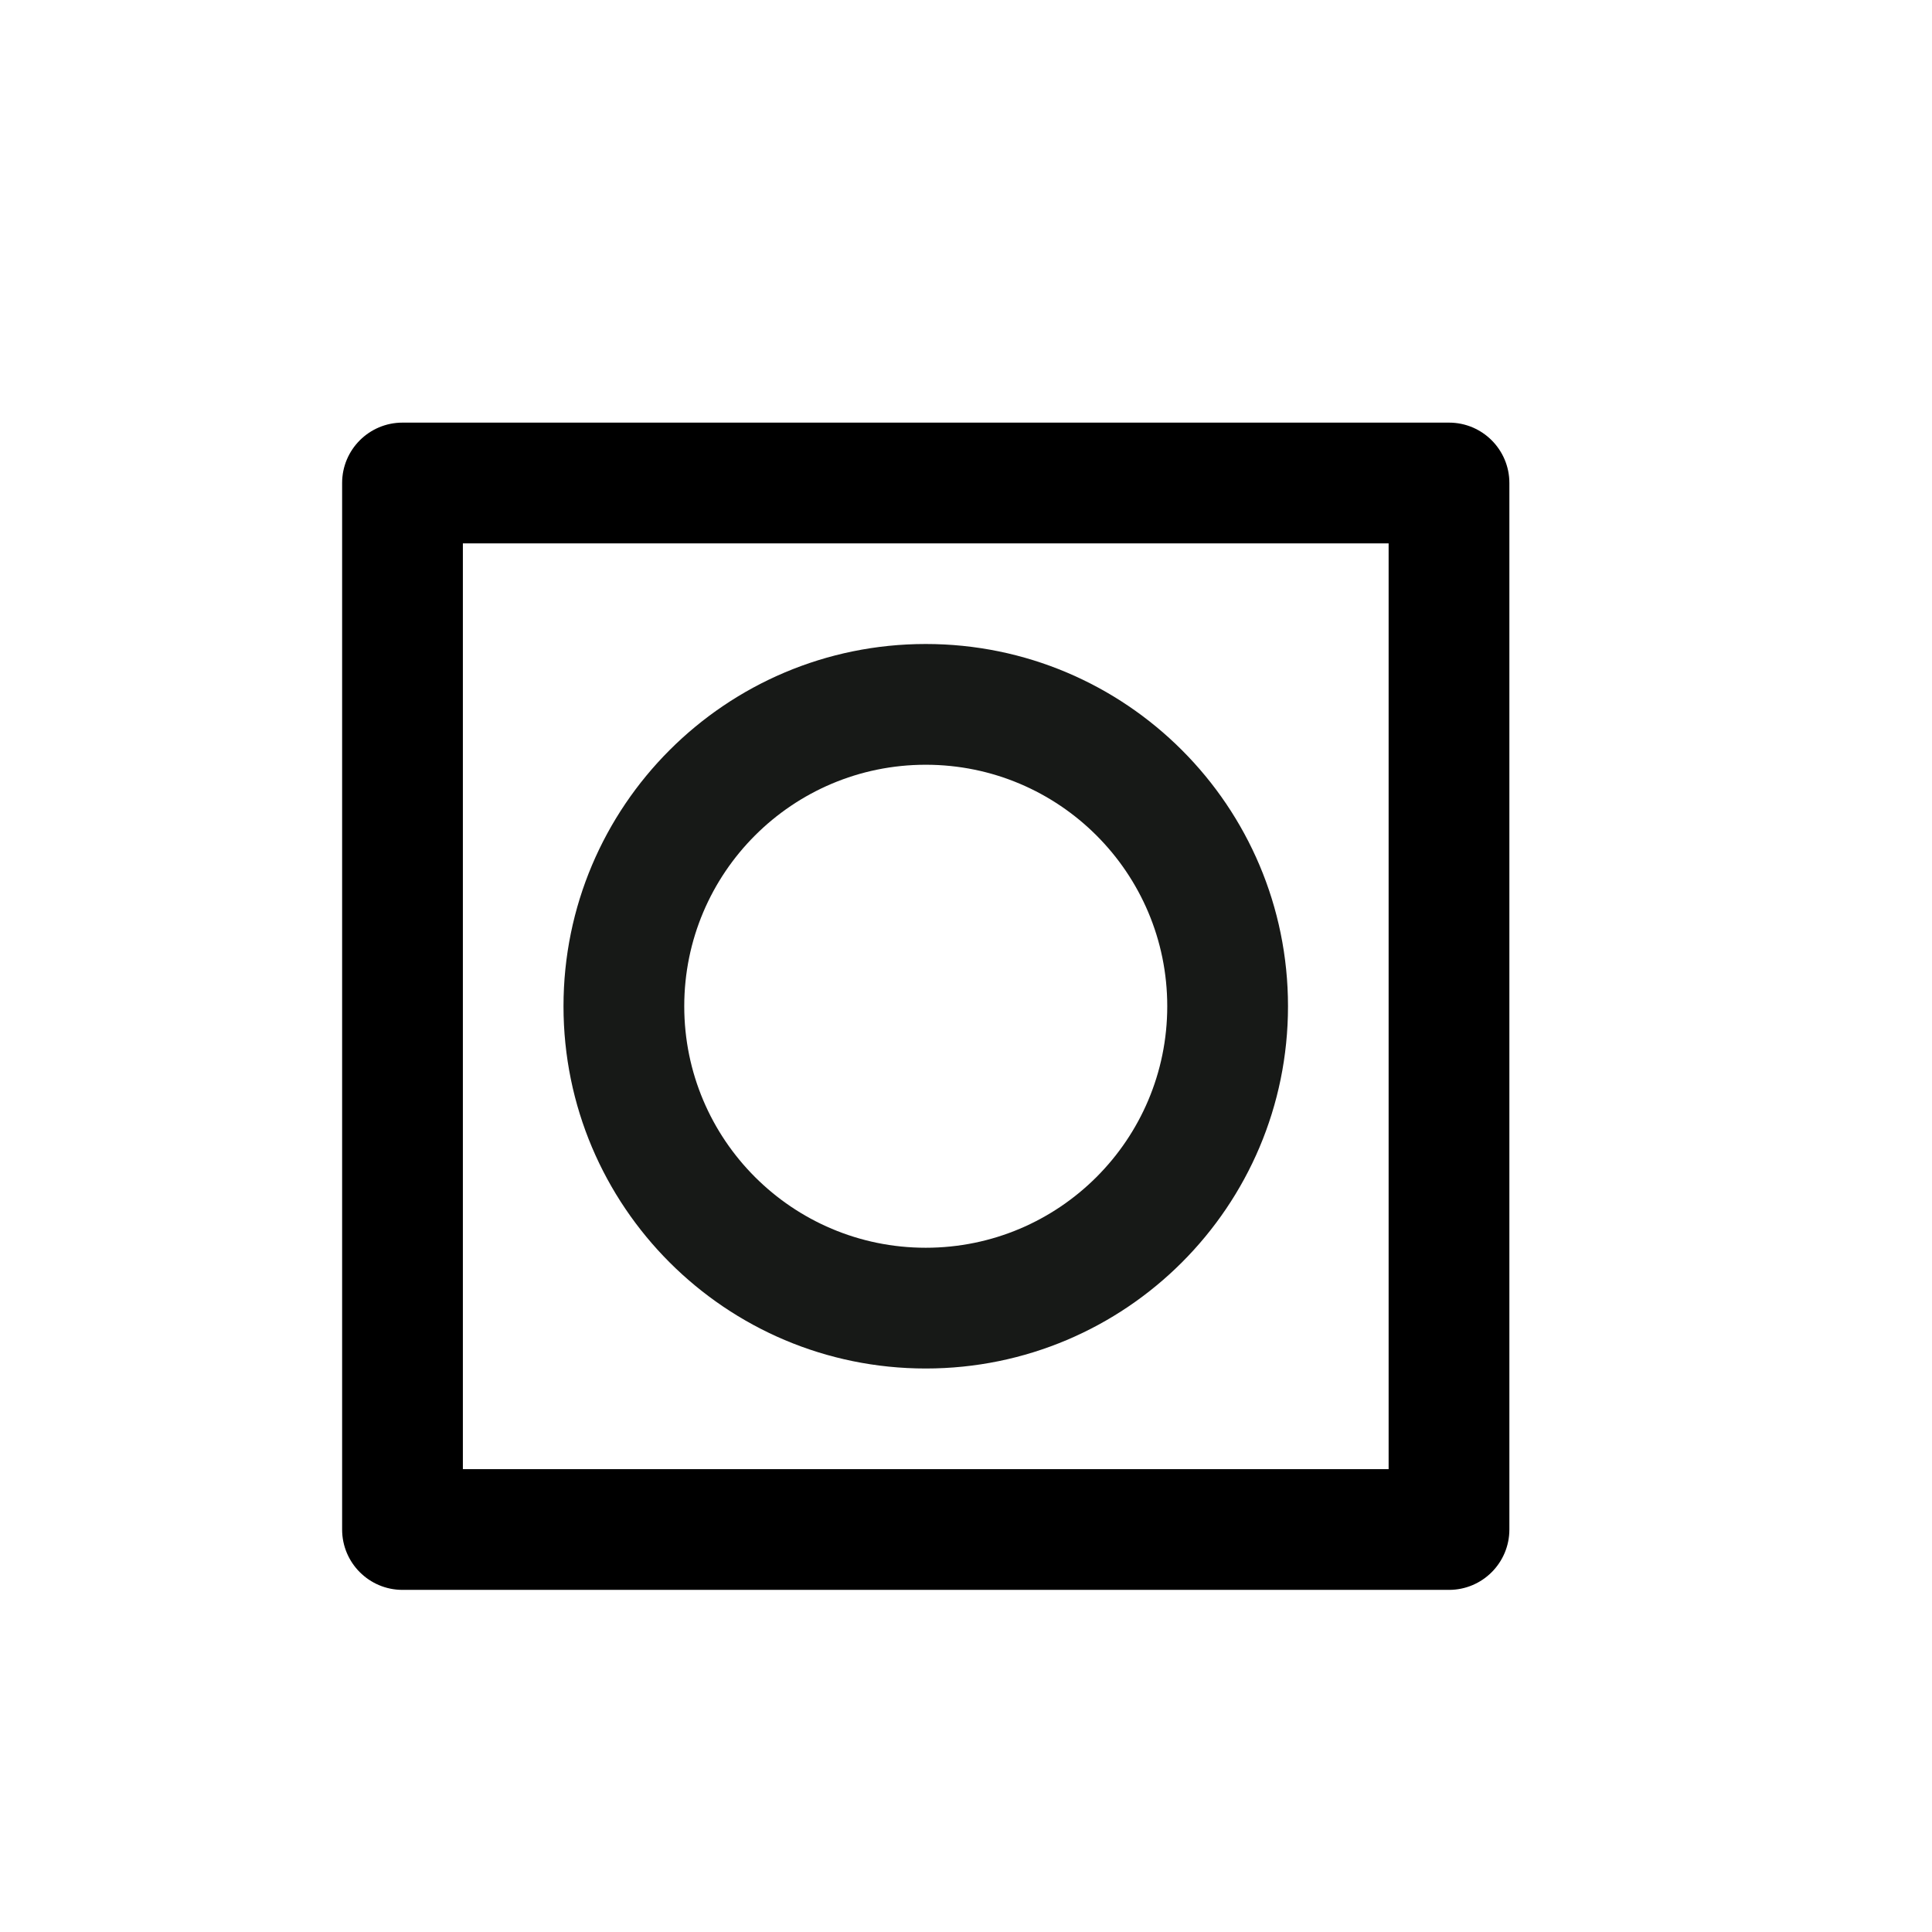
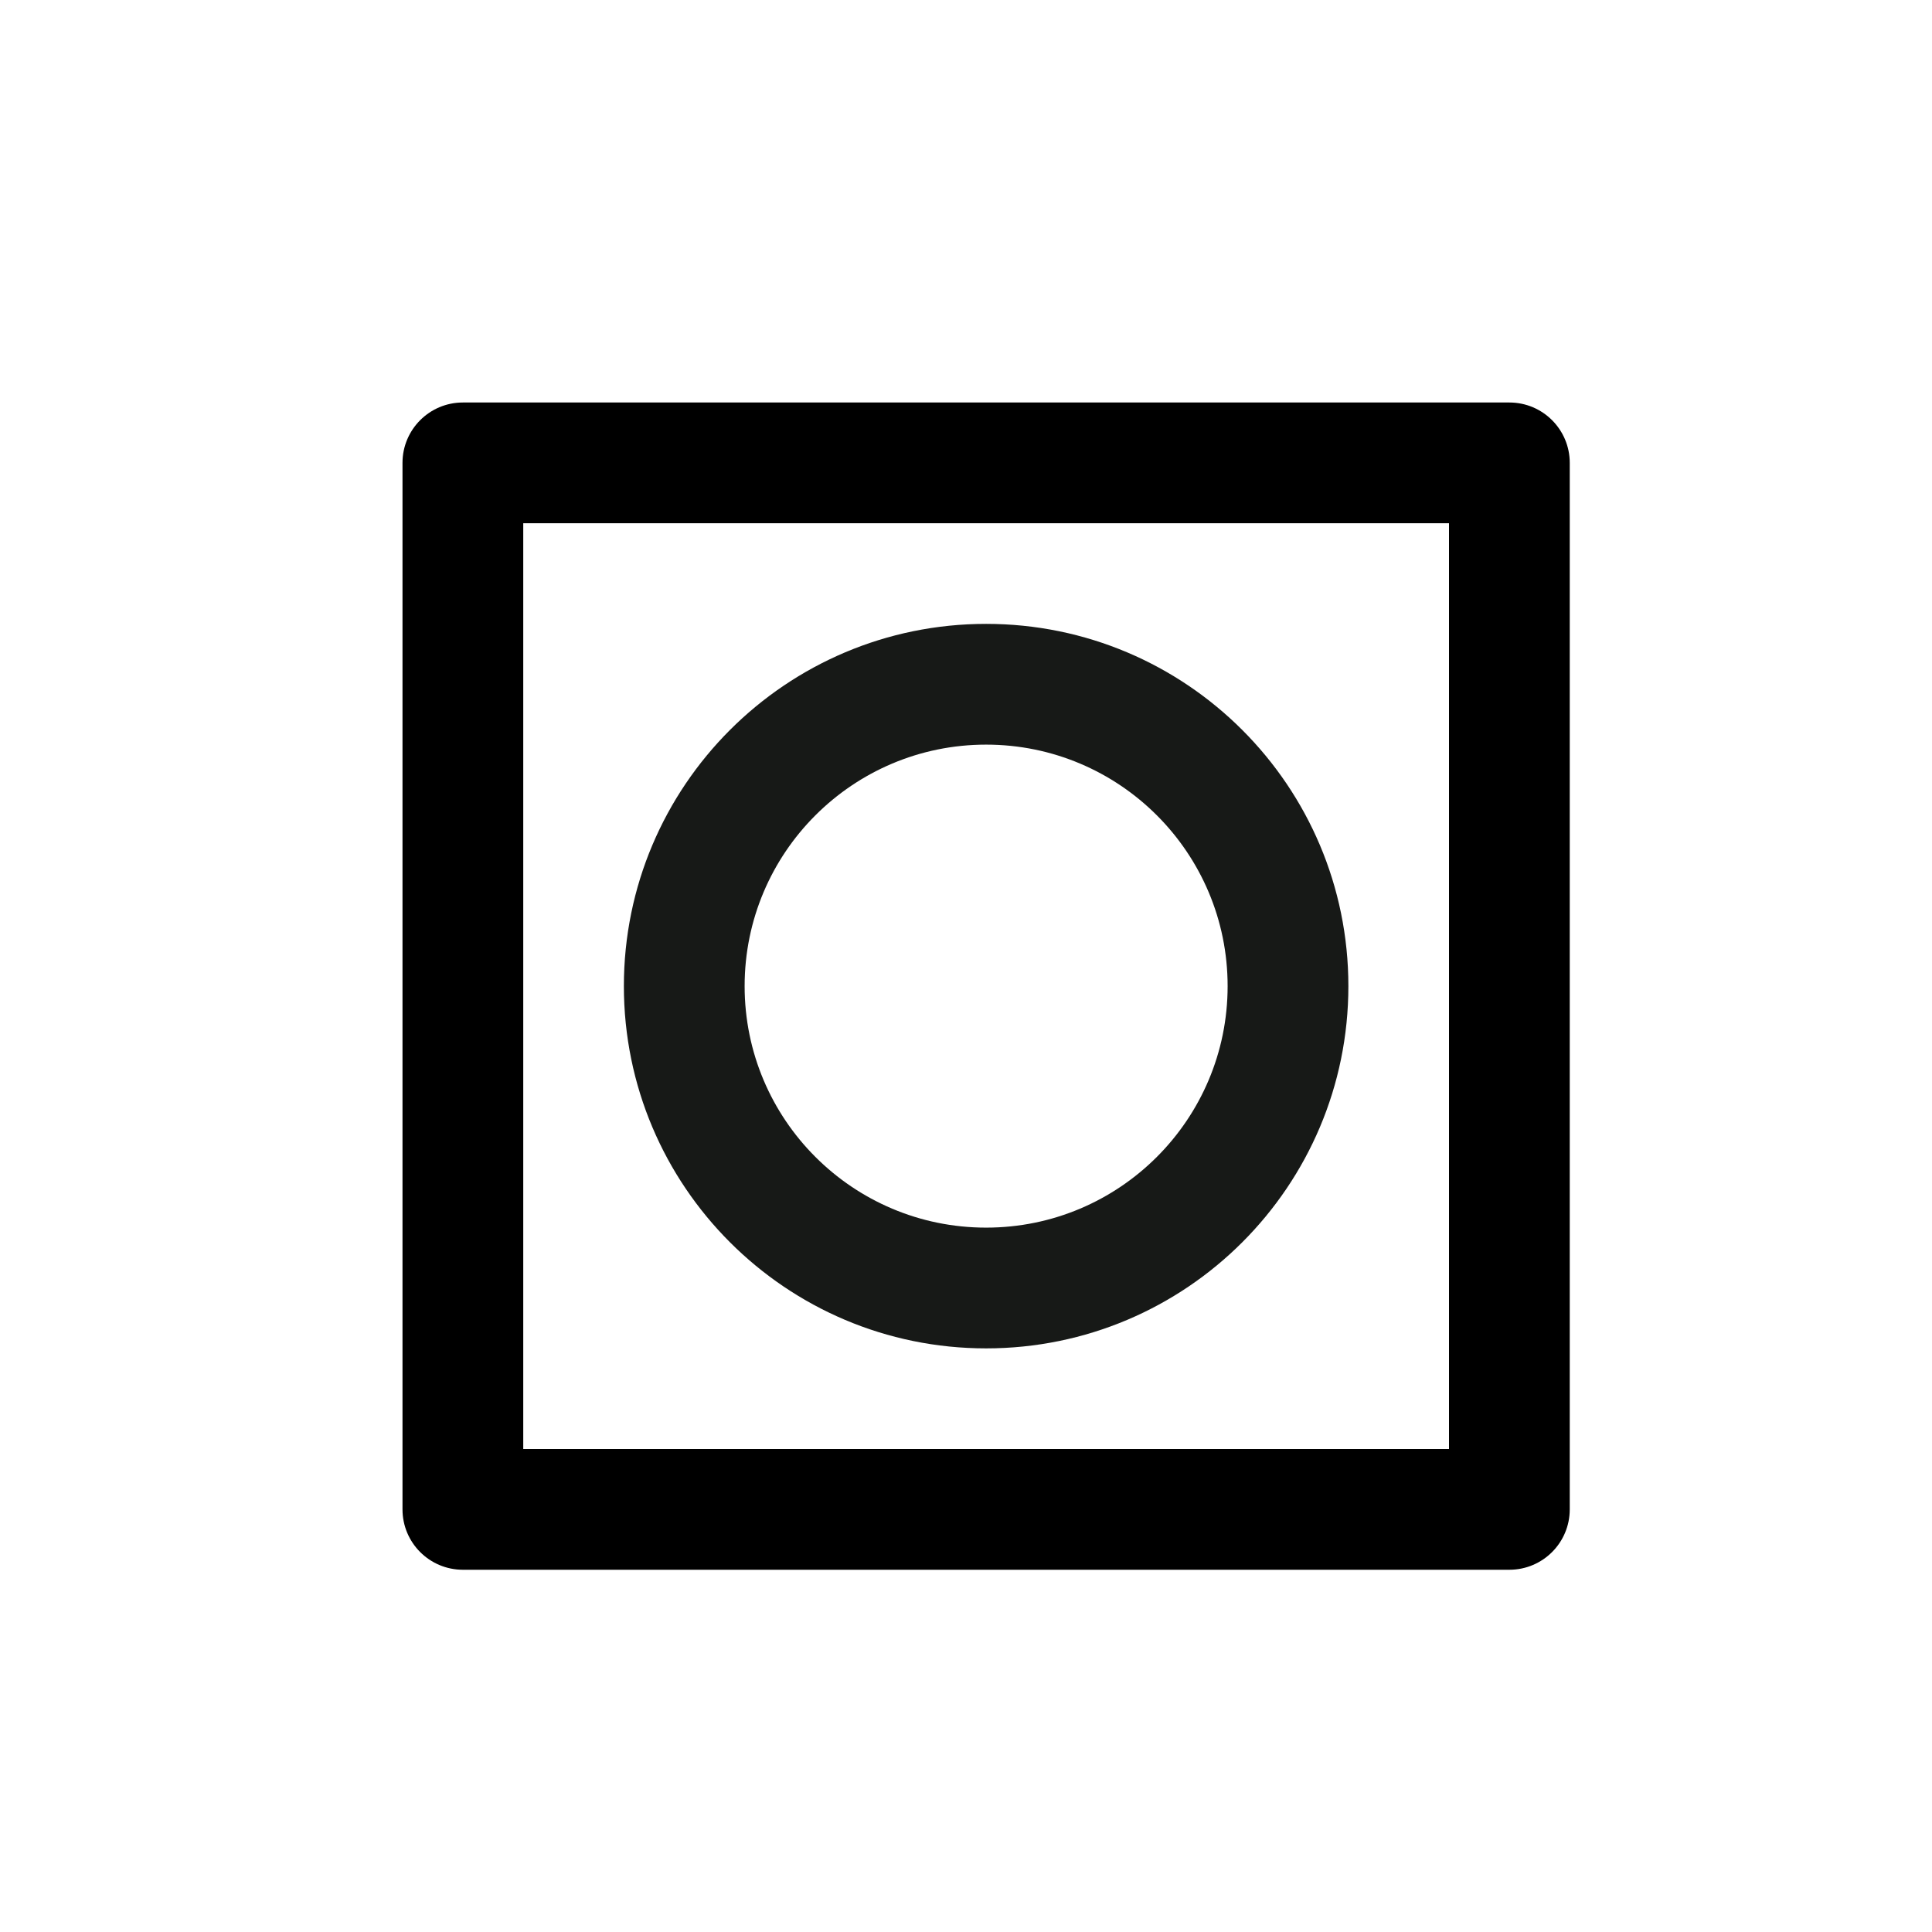
<svg xmlns="http://www.w3.org/2000/svg" fill="none" viewBox="0 0 24 24">
-   <path fill="currentcolor" d="M18.75 19a.75.75 0 0 1-.75.75H5a.75.75 0 0 1-.75-.75V6A.75.75 0 0 1 5 5.25h13a.75.75 0 0 1 .75.75v13Zm-13-12.25v11.5h11.5V6.75H5.75Z" />
-   <path fill="#171917" d="M14.5 12.5a3 3 0 1 0-3 3V17a4.5 4.5 0 1 1 0-9 4.5 4.5 0 0 1 0 9v-1.5a3 3 0 0 0 3-3Z" />
+   <path fill="currentColor" d="M19.5 18.75a.75.75 0 0 1-.75.75h-13a.75.75 0 0 1-.75-.75v-13A.75.75 0 0 1 5.75 5h13a.75.75 0 0 1 .75.75v13ZM6.5 6.5V18H18V6.5H6.5Z" />
+   <path fill="#171917" d="M15.25 12.25a3 3 0 1 0-3 3v1.5a4.5 4.5 0 1 1 0-9 4.5 4.5 0 0 1 0 9v-1.5a3 3 0 0 0 3-3Z" />
</svg>
